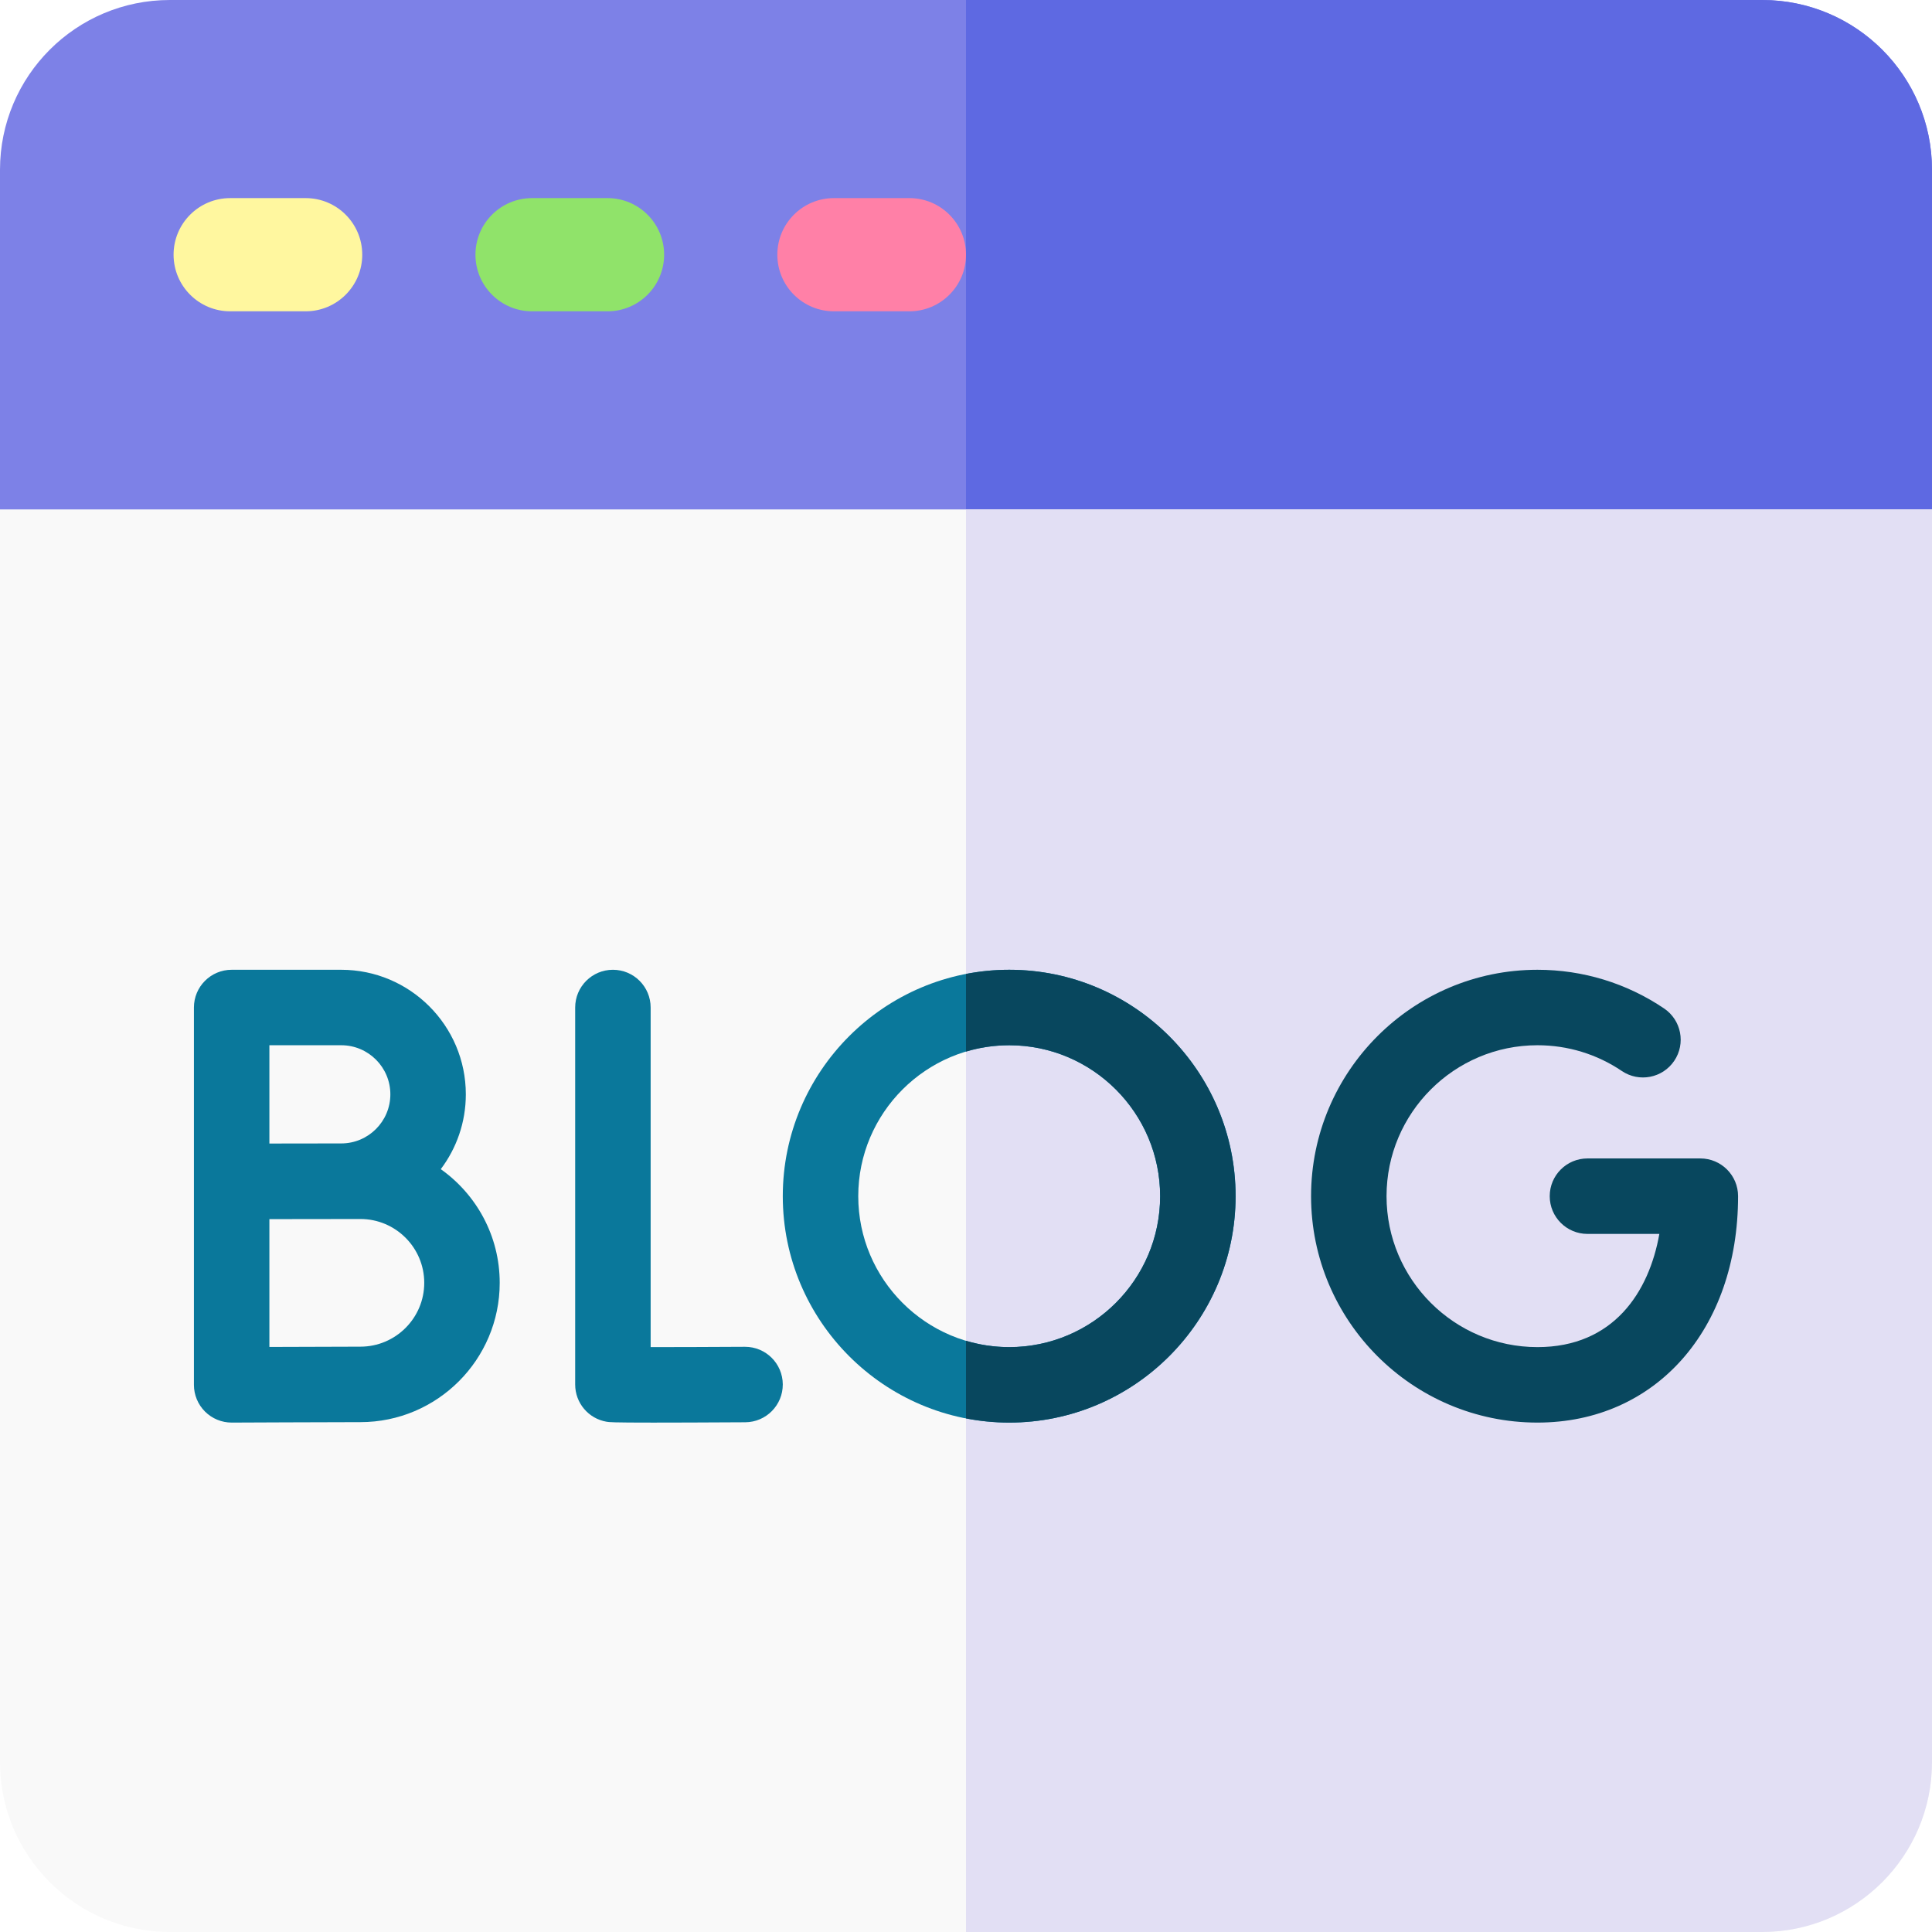
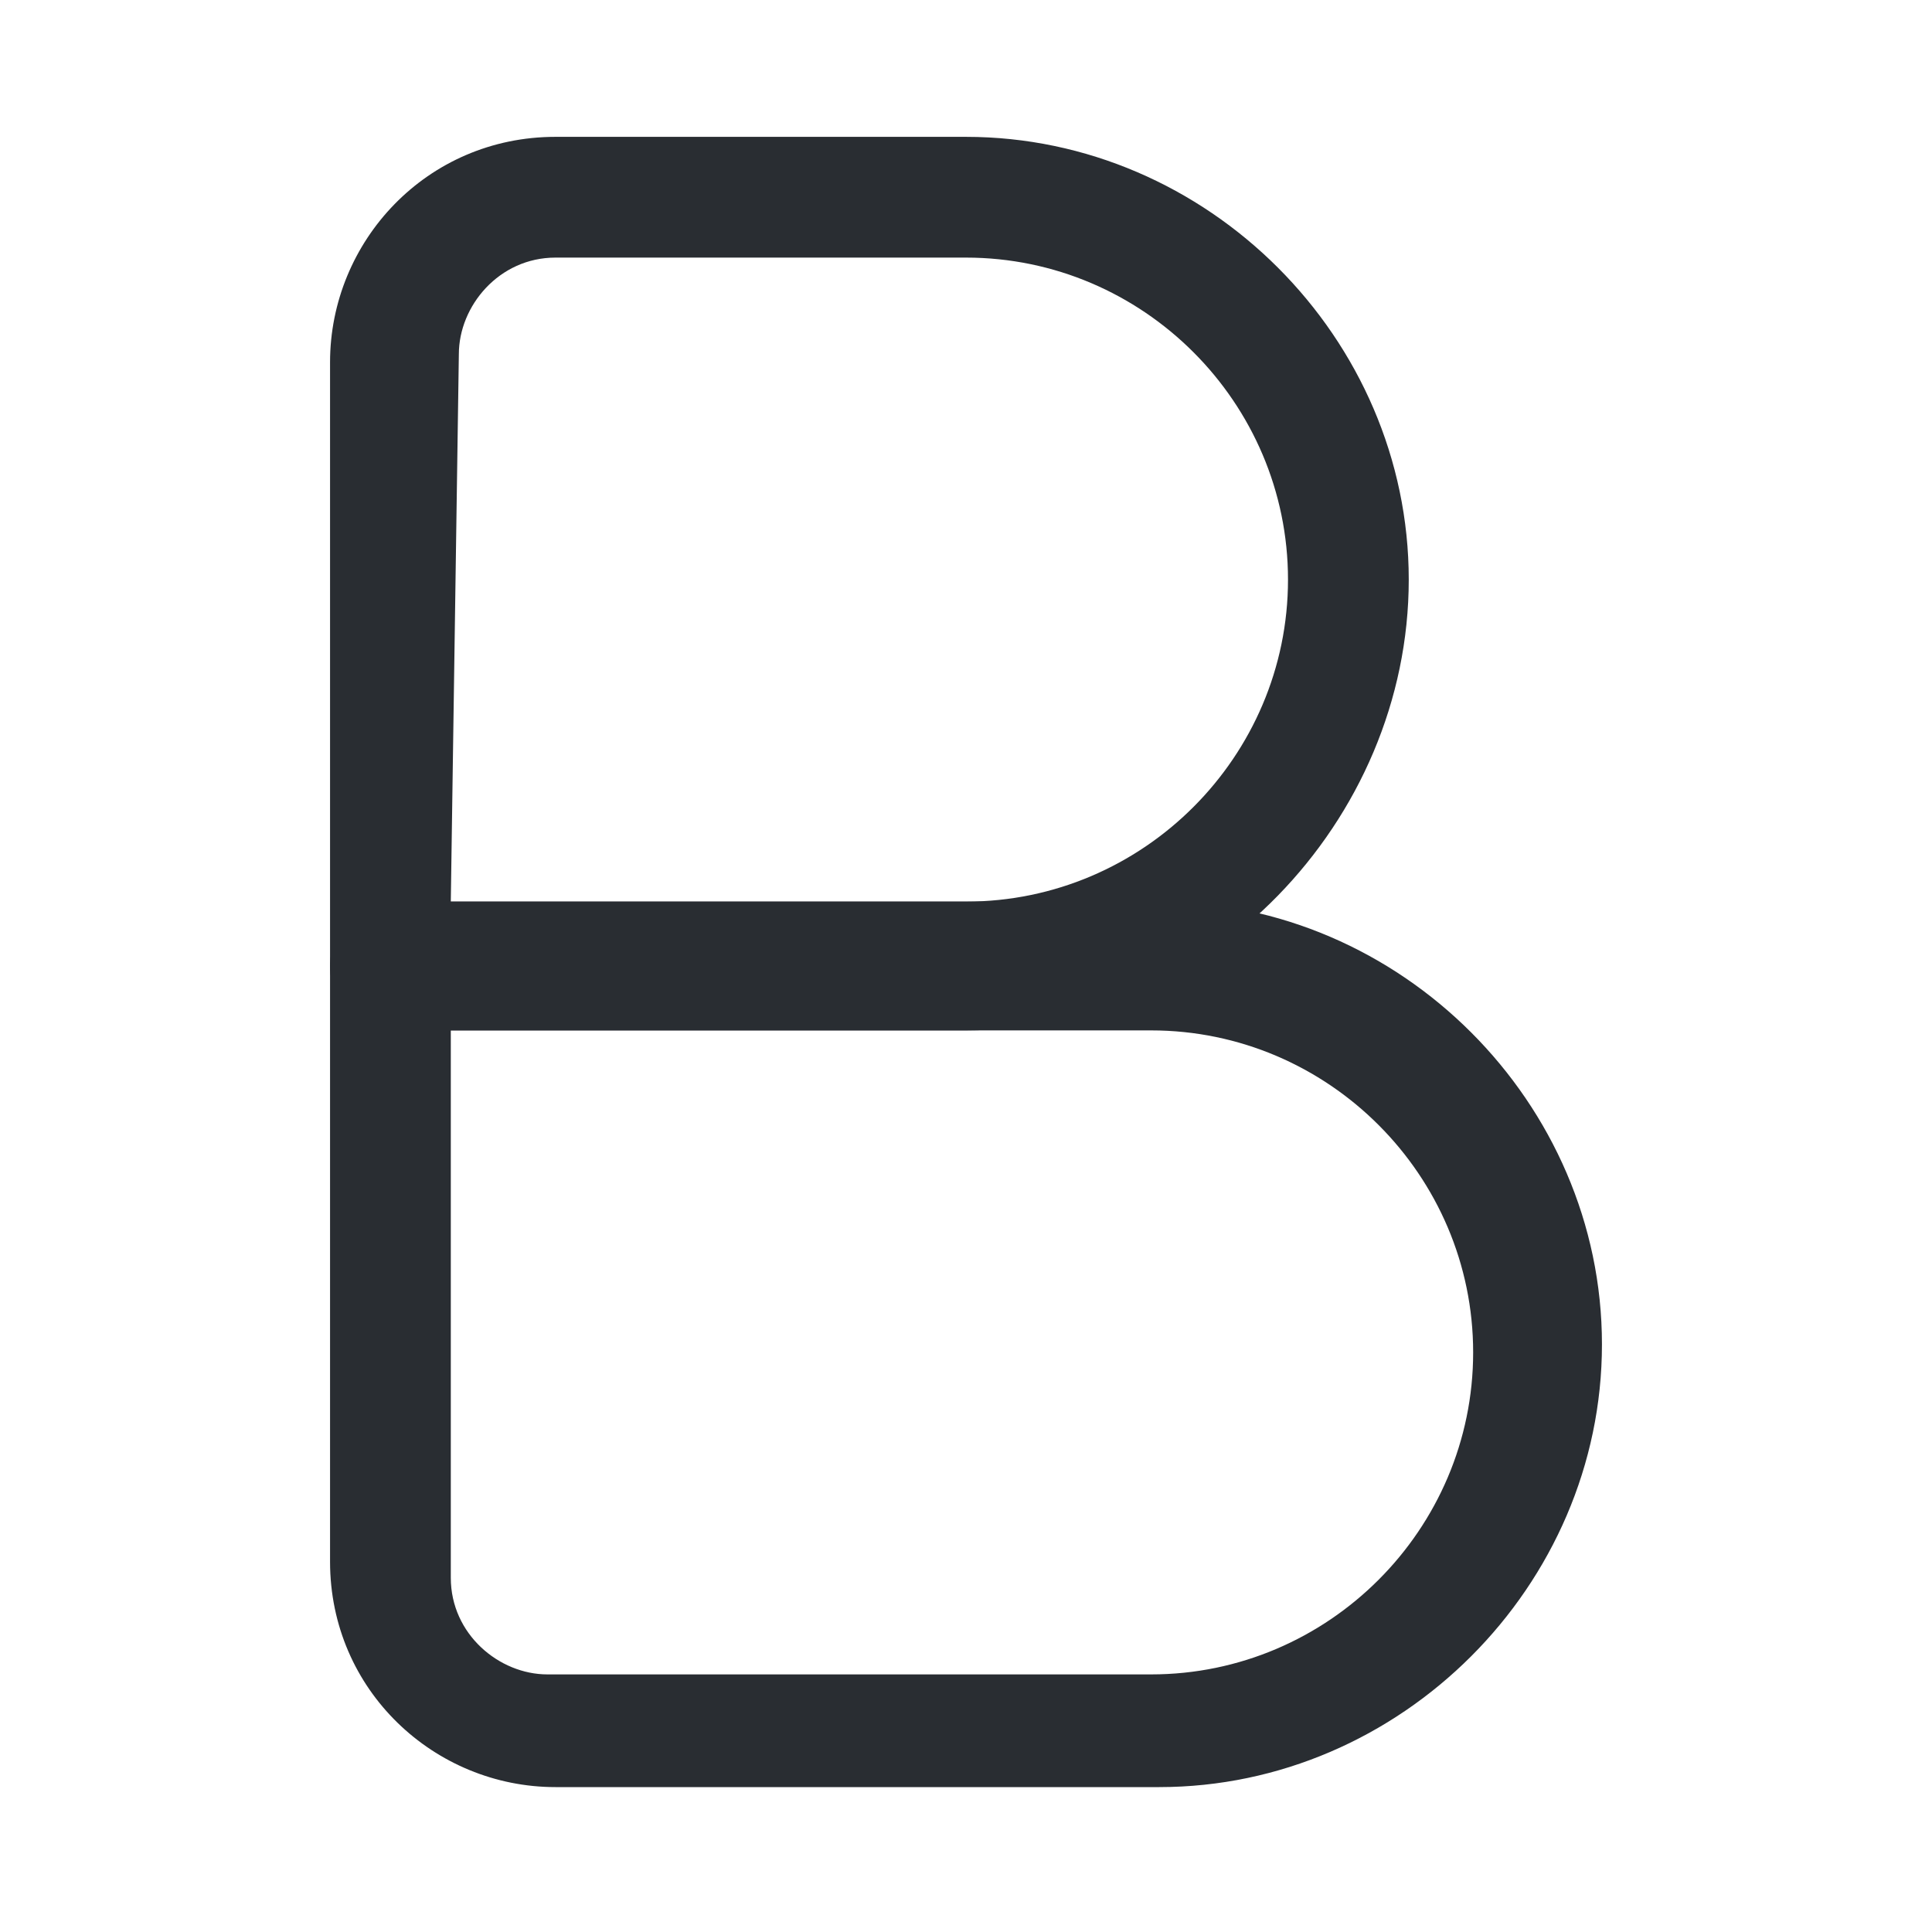
- <svg xmlns="http://www.w3.org/2000/svg" id="Capa_1" enable-background="new 0 0 512 512" height="512" viewBox="0 0 512 512" width="512">
-   <g>
-     <g>
-       <path d="m512 45c0-24.853-20.147-45-45-45h-422c-24.853 0-45 20.147-45 45v90c0 8.284 6.716 15 15 15h482c8.284 0 15-6.716 15-15z" fill="#7d81e7" />
-       <path d="m467 0h-211v150h241c8.284 0 15-6.716 15-15v-90c0-24.853-20.147-45-45-45z" fill="#5e69e2" />
-       <g>
-         <g>
-           <path d="m81 82.5h-20c-8.284 0-15-6.716-15-15s6.716-15 15-15h20c8.284 0 15 6.716 15 15s-6.716 15-15 15z" fill="#fff79f" />
-         </g>
-         <g>
-           <path d="m161 82.5h-20c-8.284 0-15-6.716-15-15s6.716-15 15-15h20c8.284 0 15 6.716 15 15s-6.716 15-15 15z" fill="#90e36a" />
-         </g>
-         <g>
-           <path d="m241 82.5h-20c-8.284 0-15-6.716-15-15s6.716-15 15-15h20c8.284 0 15 6.716 15 15s-6.716 15-15 15z" fill="#ff80a7" />
-         </g>
-       </g>
-       <g>
-         <path d="m0 135v332c0 24.813 20.187 45 45 45h422c24.813 0 45-20.187 45-45v-332z" fill="#f9f9f9" />
-       </g>
-       <path d="m256 512h211c24.813 0 45-20.187 45-45v-332h-256z" fill="#e2dff4" />
-     </g>
-     <g>
-       <g>
-         <g>
-           <path d="m173.078 377.005c-10.979 0-11.626-.111-12.339-.233-4.801-.823-8.311-4.985-8.311-9.856v-99.916c0-5.523 4.478-10 10-10s10 4.477 10 10v90c6.774-.001 16.206-.036 24.962-.084h.057c5.497 0 9.968 4.44 9.999 9.944.03 5.522-4.421 10.024-9.944 10.056-11.356.063-19.104.089-24.424.089z" fill="#0a789b" />
-         </g>
-         <path d="m116.811 309.839c4.165-5.525 6.638-12.393 6.638-19.829 0-18.202-14.809-33.01-33.01-33.01h-29.047c-5.522 0-10 4.477-10 10v100c0 2.66 1.06 5.21 2.944 7.087 1.875 1.866 4.412 2.913 7.056 2.913h.044c.268-.001 26.811-.119 34.076-.119 20.356 0 36.917-16.561 36.917-36.917 0-12.427-6.179-23.431-15.618-30.125zm-26.372-32.839c7.174 0 13.01 5.836 13.01 13.01s-5.836 13.01-13.01 13.01c-2.139 0-19.048.027-19.048.027v-26.047zm5.073 79.881c-4.385 0-15.704.042-24.12.076v-33.877c2.708-.011 24.12-.032 24.12-.032 9.328 0 16.917 7.589 16.917 16.917s-7.589 16.916-16.917 16.916z" fill="#0a789b" />
-         <g>
-           <path d="m407.446 377c-33.084 0-60-26.916-60-60s26.916-60 60-60c12.021 0 23.624 3.545 33.553 10.252 4.576 3.092 5.78 9.308 2.688 13.884-3.091 4.577-9.31 5.779-13.884 2.689-6.61-4.465-14.341-6.826-22.357-6.826-22.056 0-40 17.944-40 40s17.944 40 40 40c20.124 0 29.573-14.565 32.298-30h-19.051c-5.522 0-10-4.477-10-10s4.478-10 10-10h29.915c5.522 0 10 4.477 10 10 0 35.328-21.861 60.001-53.162 60.001z" fill="#08475e" />
-         </g>
-         <g>
-           <path d="m267.446 377c-33.084 0-60-26.916-60-60s26.916-60 60-60 60 26.916 60 60-26.916 60-60 60zm0-100c-22.056 0-40 17.944-40 40s17.944 40 40 40 40-17.944 40-40-17.944-40-40-40z" fill="#0a789b" />
-         </g>
-         <path d="m267.446 257c-3.915 0-7.739.389-11.446 1.108v20.569c3.629-1.086 7.469-1.677 11.446-1.677 22.056 0 40 17.944 40 40s-17.944 40-40 40c-3.977 0-7.818-.592-11.446-1.677v20.569c3.708.719 7.532 1.108 11.446 1.108 33.084 0 60-26.916 60-60s-26.916-60-60-60z" fill="#08475e" />
-       </g>
-     </g>
-   </g>
+ <svg xmlns="http://www.w3.org/2000/svg" version="1.1" id="Layer_1" x="0px" y="0px" viewBox="0 0 24 24" style="enable-background:new 0 0 24 24;" xml:space="preserve">
+   <style type="text/css">
+ 	.st0{fill:#292D32;}
+ </style>
+   <path class="st0" d="M12,12.8H4.9c-0.4,0-0.8-0.3-0.8-0.8V4.5c0-1.5,1.2-2.8,2.8-2.8H12c3,0,5.5,2.5,5.5,5.5S15,12.8,12,12.8z   M5.6,11.2H12c2.2,0,4-1.8,4-4s-1.8-4-4-4H6.9c-0.7,0-1.2,0.6-1.2,1.2L5.6,11.2L5.6,11.2z" />
+   <path class="st0" d="M14.4,22.2H6.9c-1.5,0-2.8-1.2-2.8-2.8V12c0-0.4,0.3-0.8,0.8-0.8h9.5c3,0,5.5,2.5,5.5,5.5S17.4,22.2,14.4,22.2z   M5.6,12.8v6.8c0,0.7,0.6,1.2,1.2,1.2h7.5c2.2,0,4-1.8,4-4s-1.8-4-4-4H5.6z" />
</svg>
